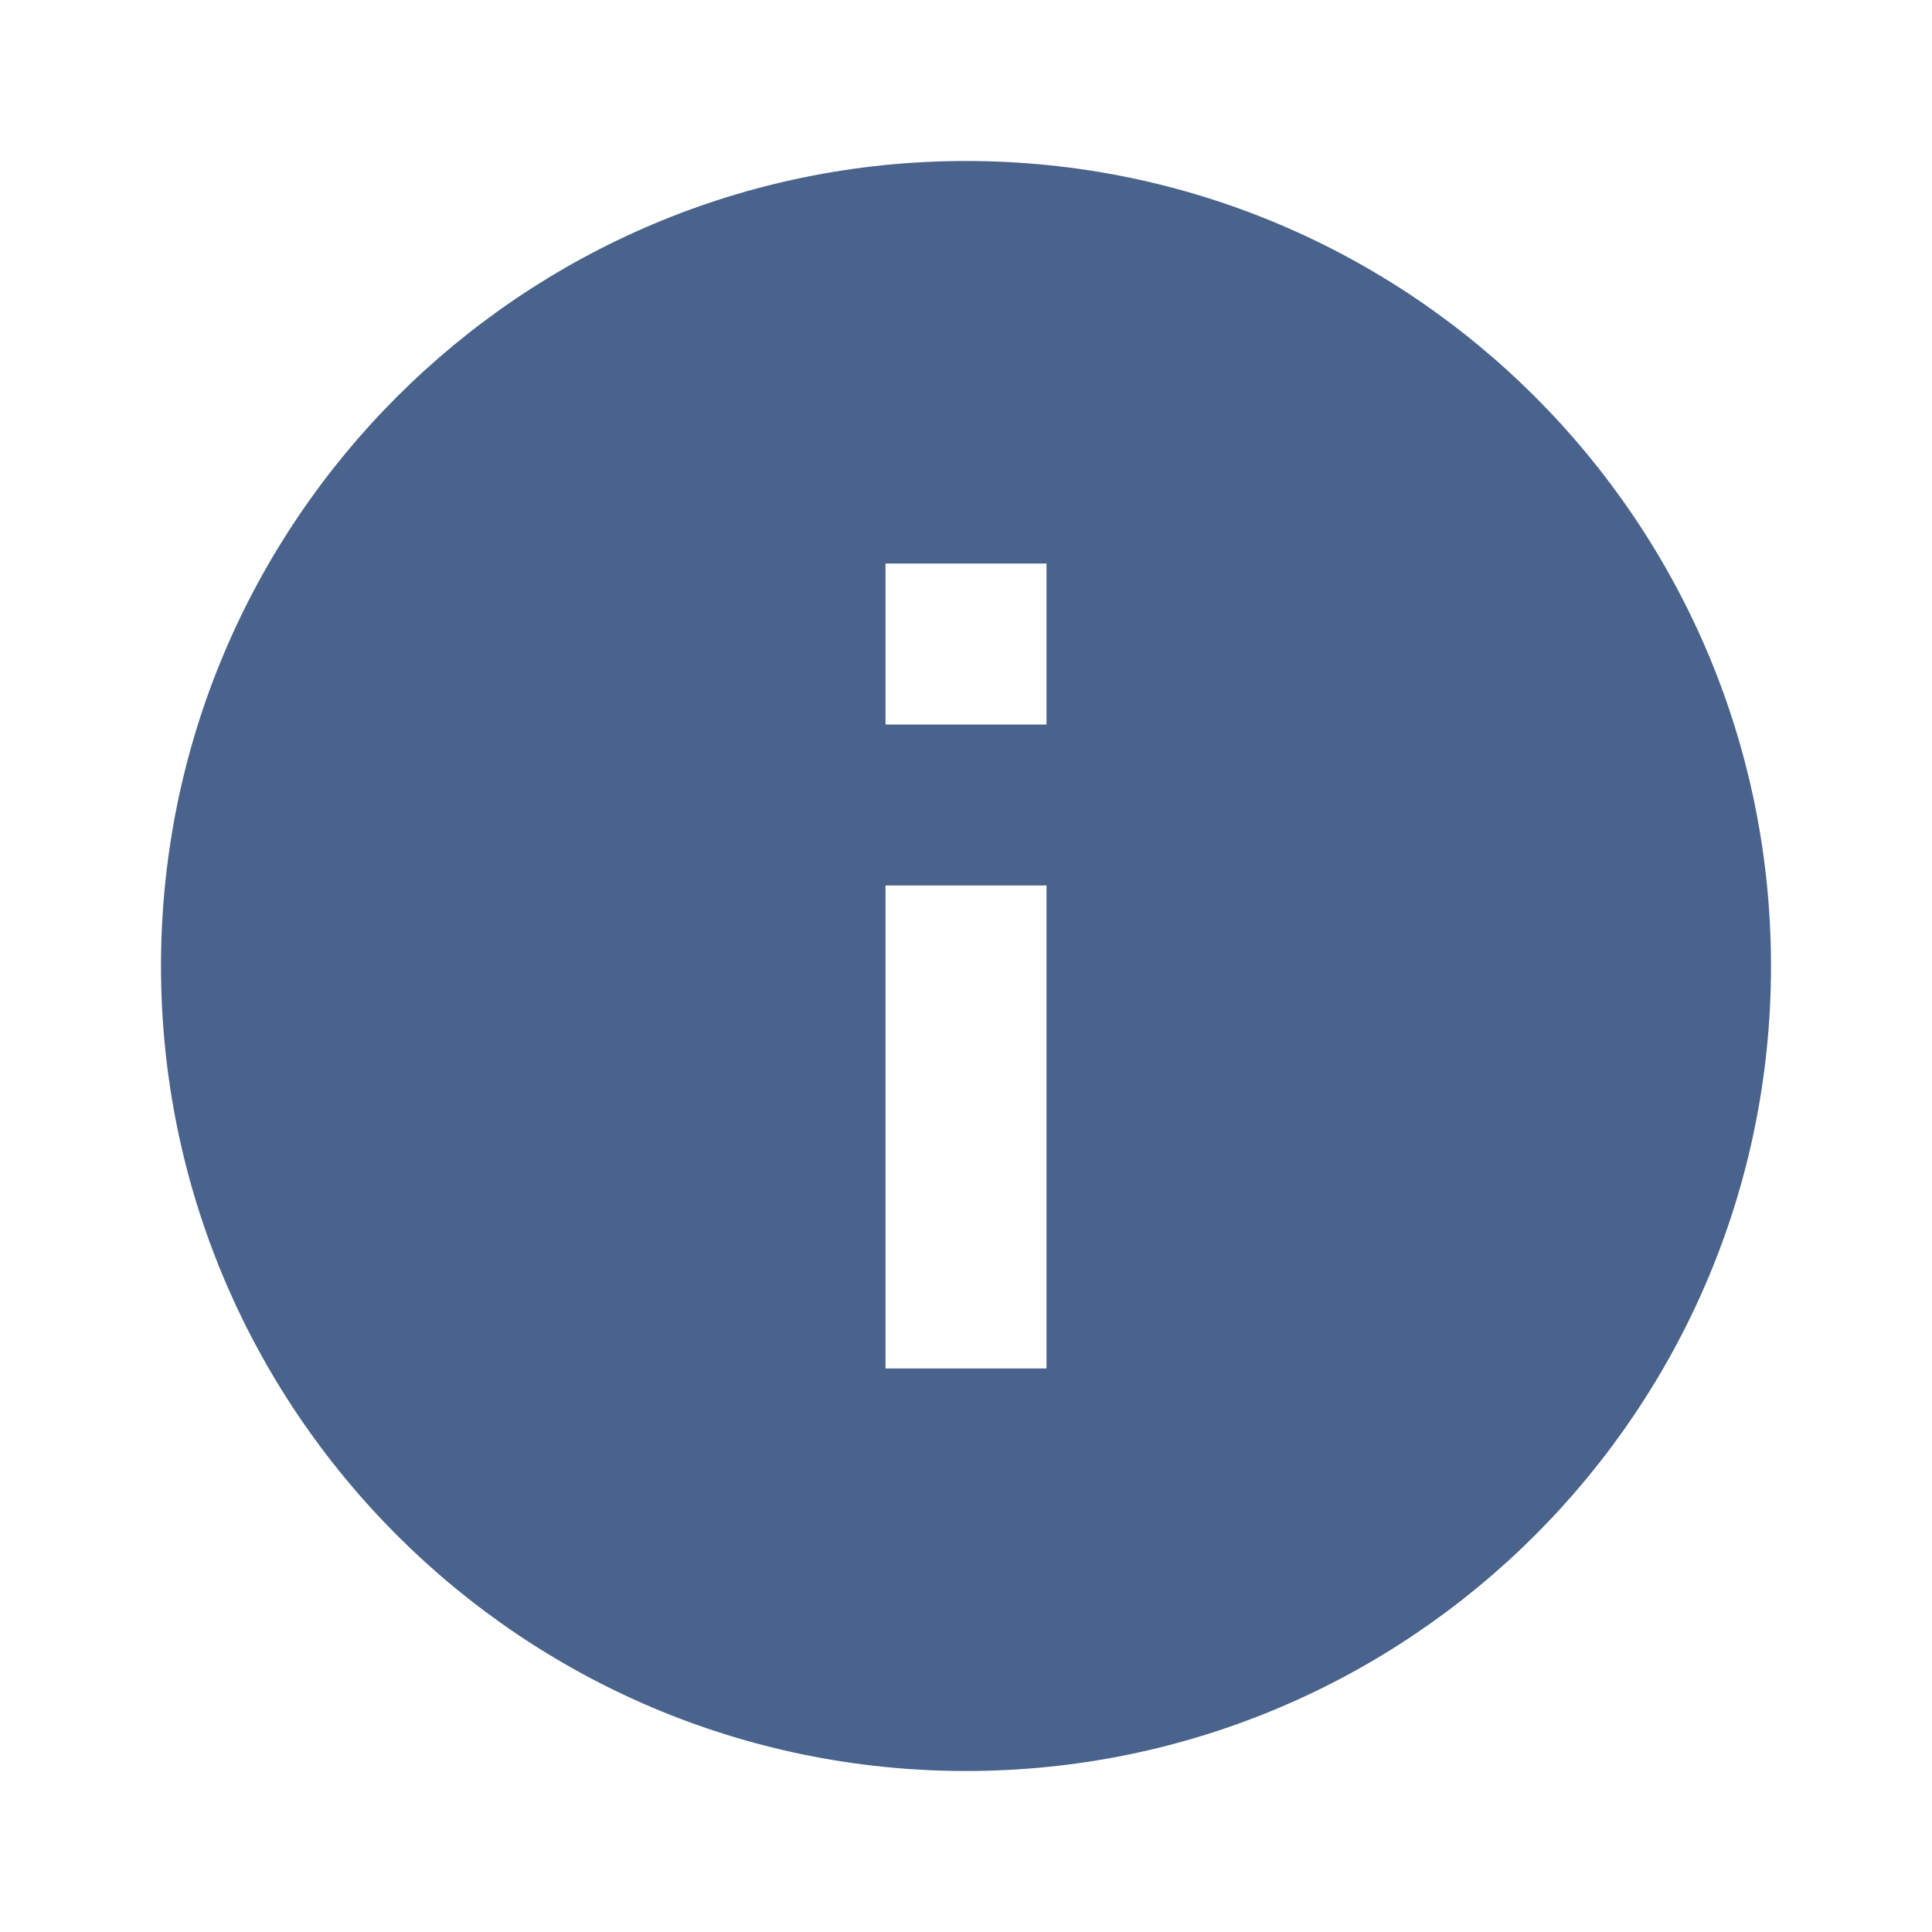
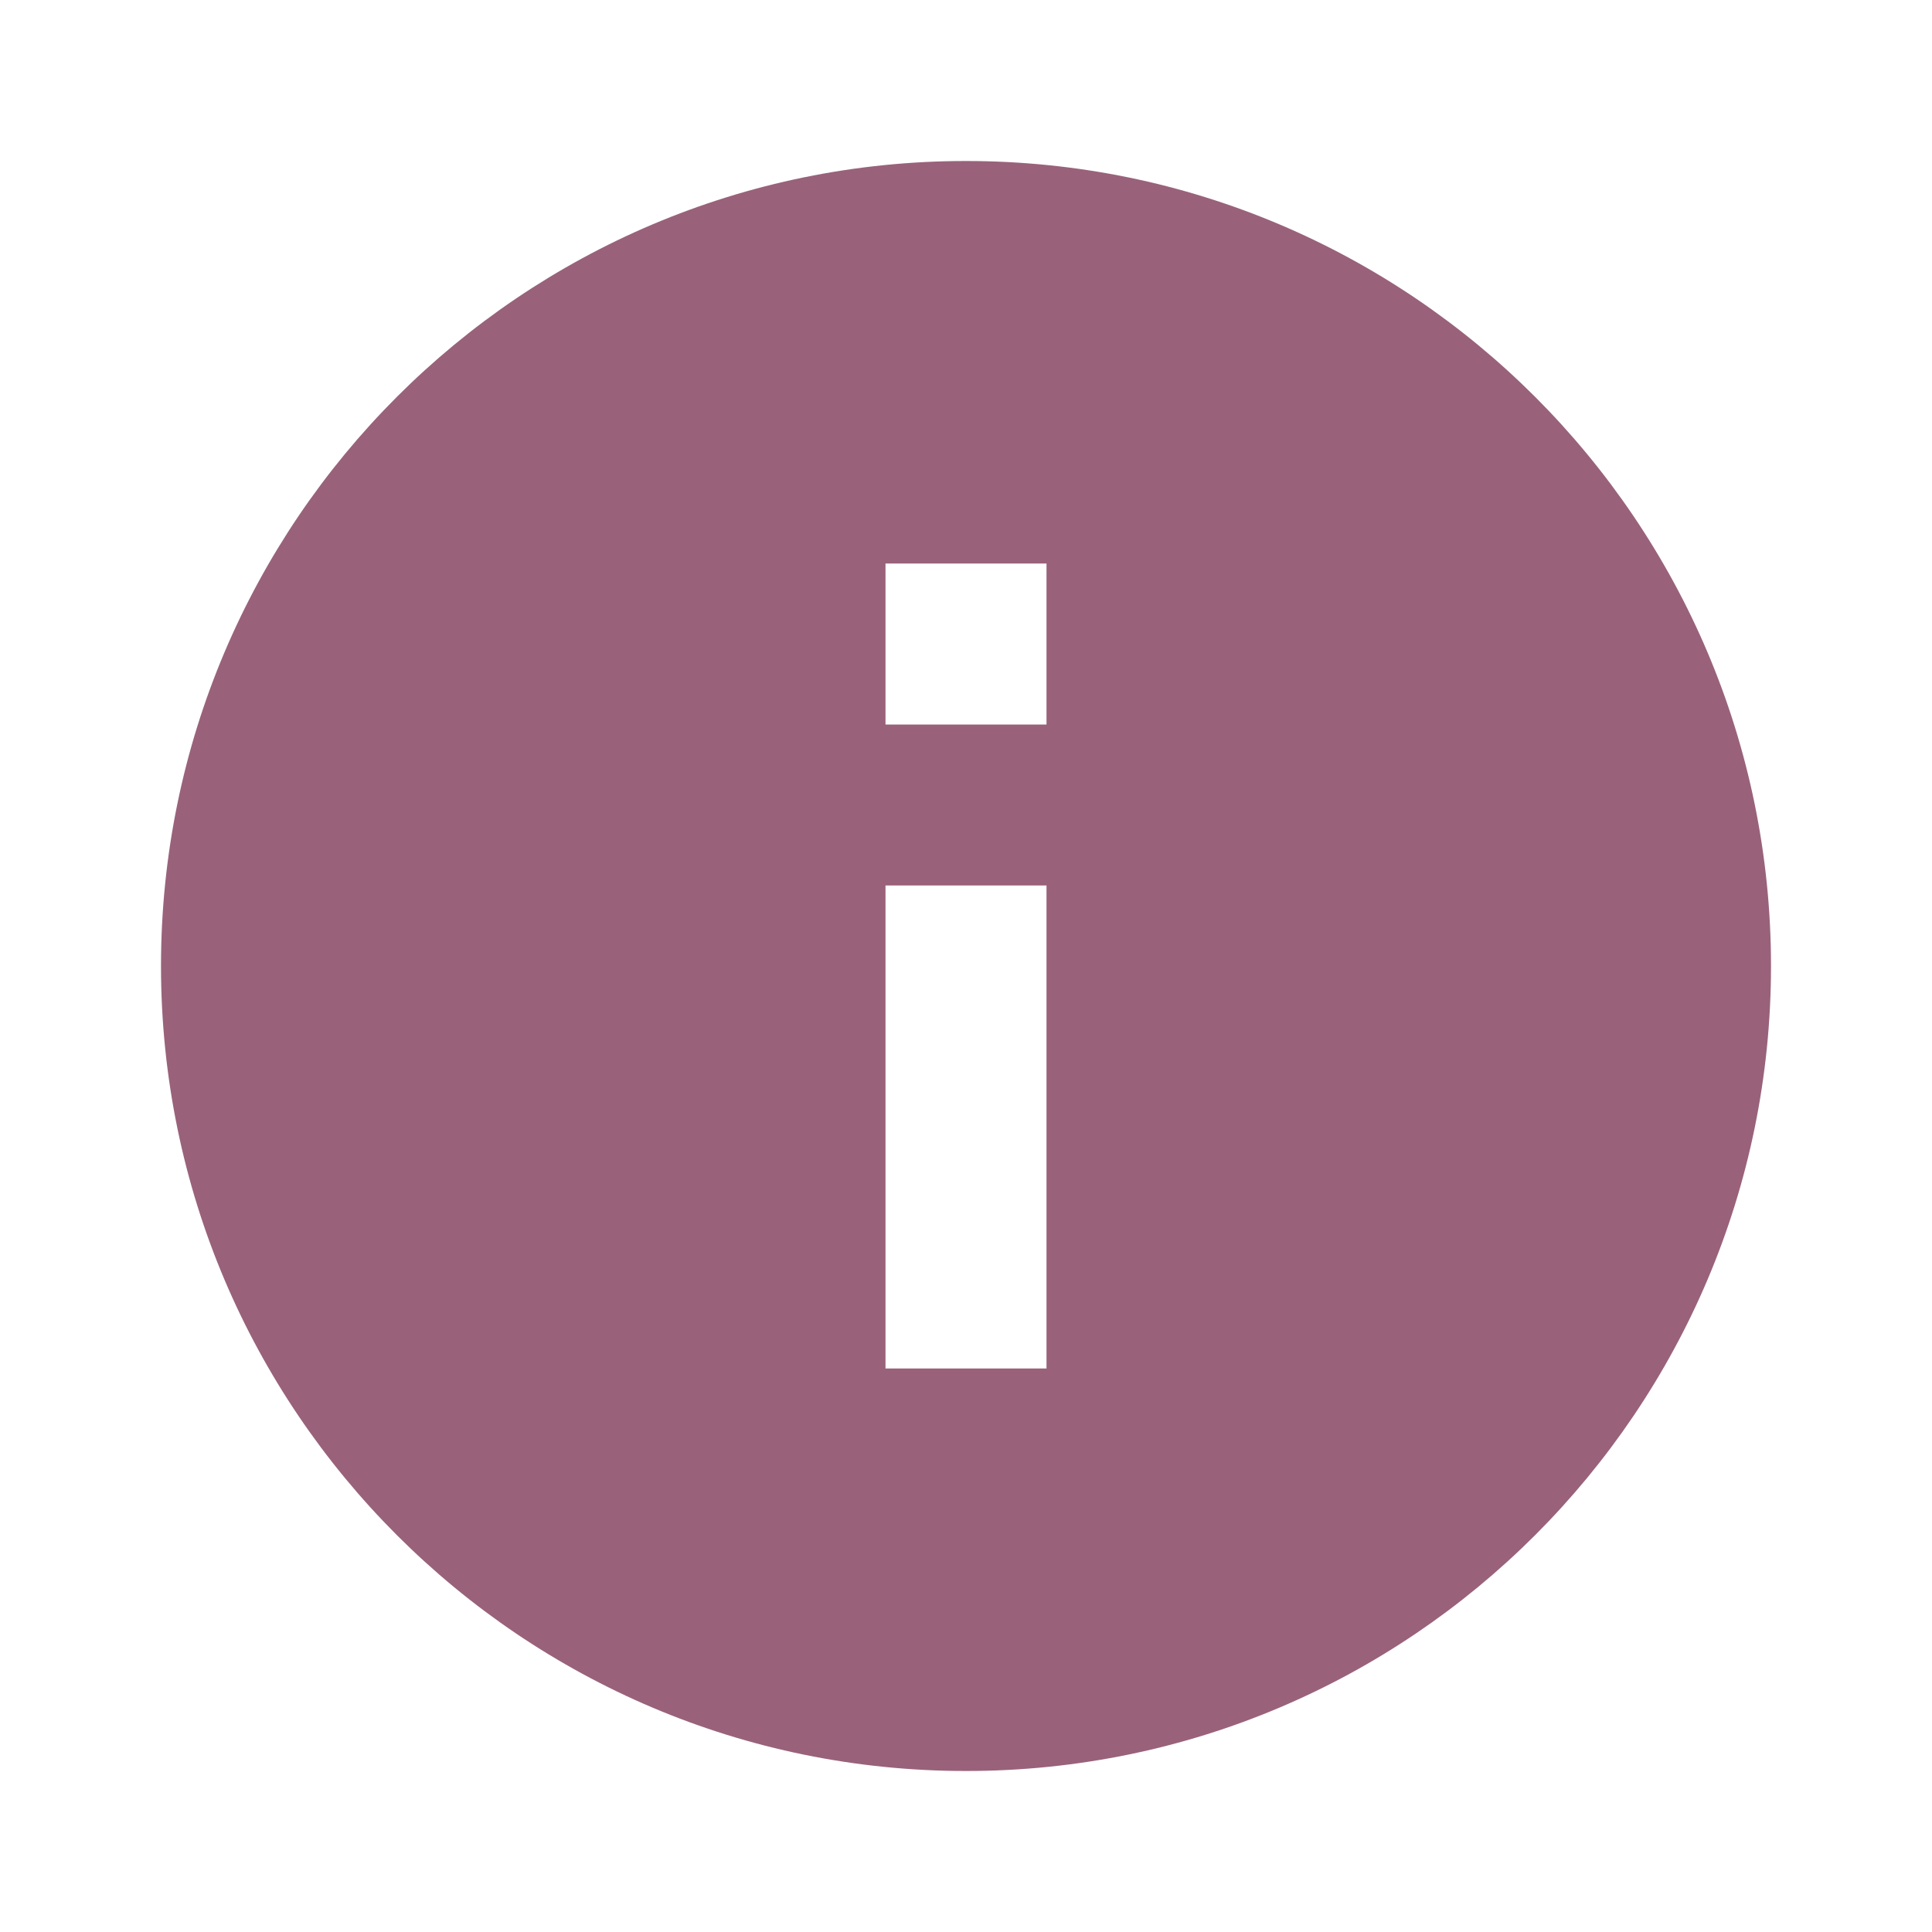
- <svg xmlns="http://www.w3.org/2000/svg" width="24" height="24" fill="#49638c" viewBox="0 0 24 24">
+ <svg xmlns="http://www.w3.org/2000/svg" width="24" height="24" fill="#99627a" viewBox="0 0 24 24">
  <path fill="none" d="M0 0h24v24H0z" />
  <path d="M12 2C6.48 2 2 6.48 2 12s4.48 10 10 10 10-4.48 10-10S17.52 2 12 2zm1 15h-2v-6h2v6zm0-8h-2V7h2v2z" />
</svg>
